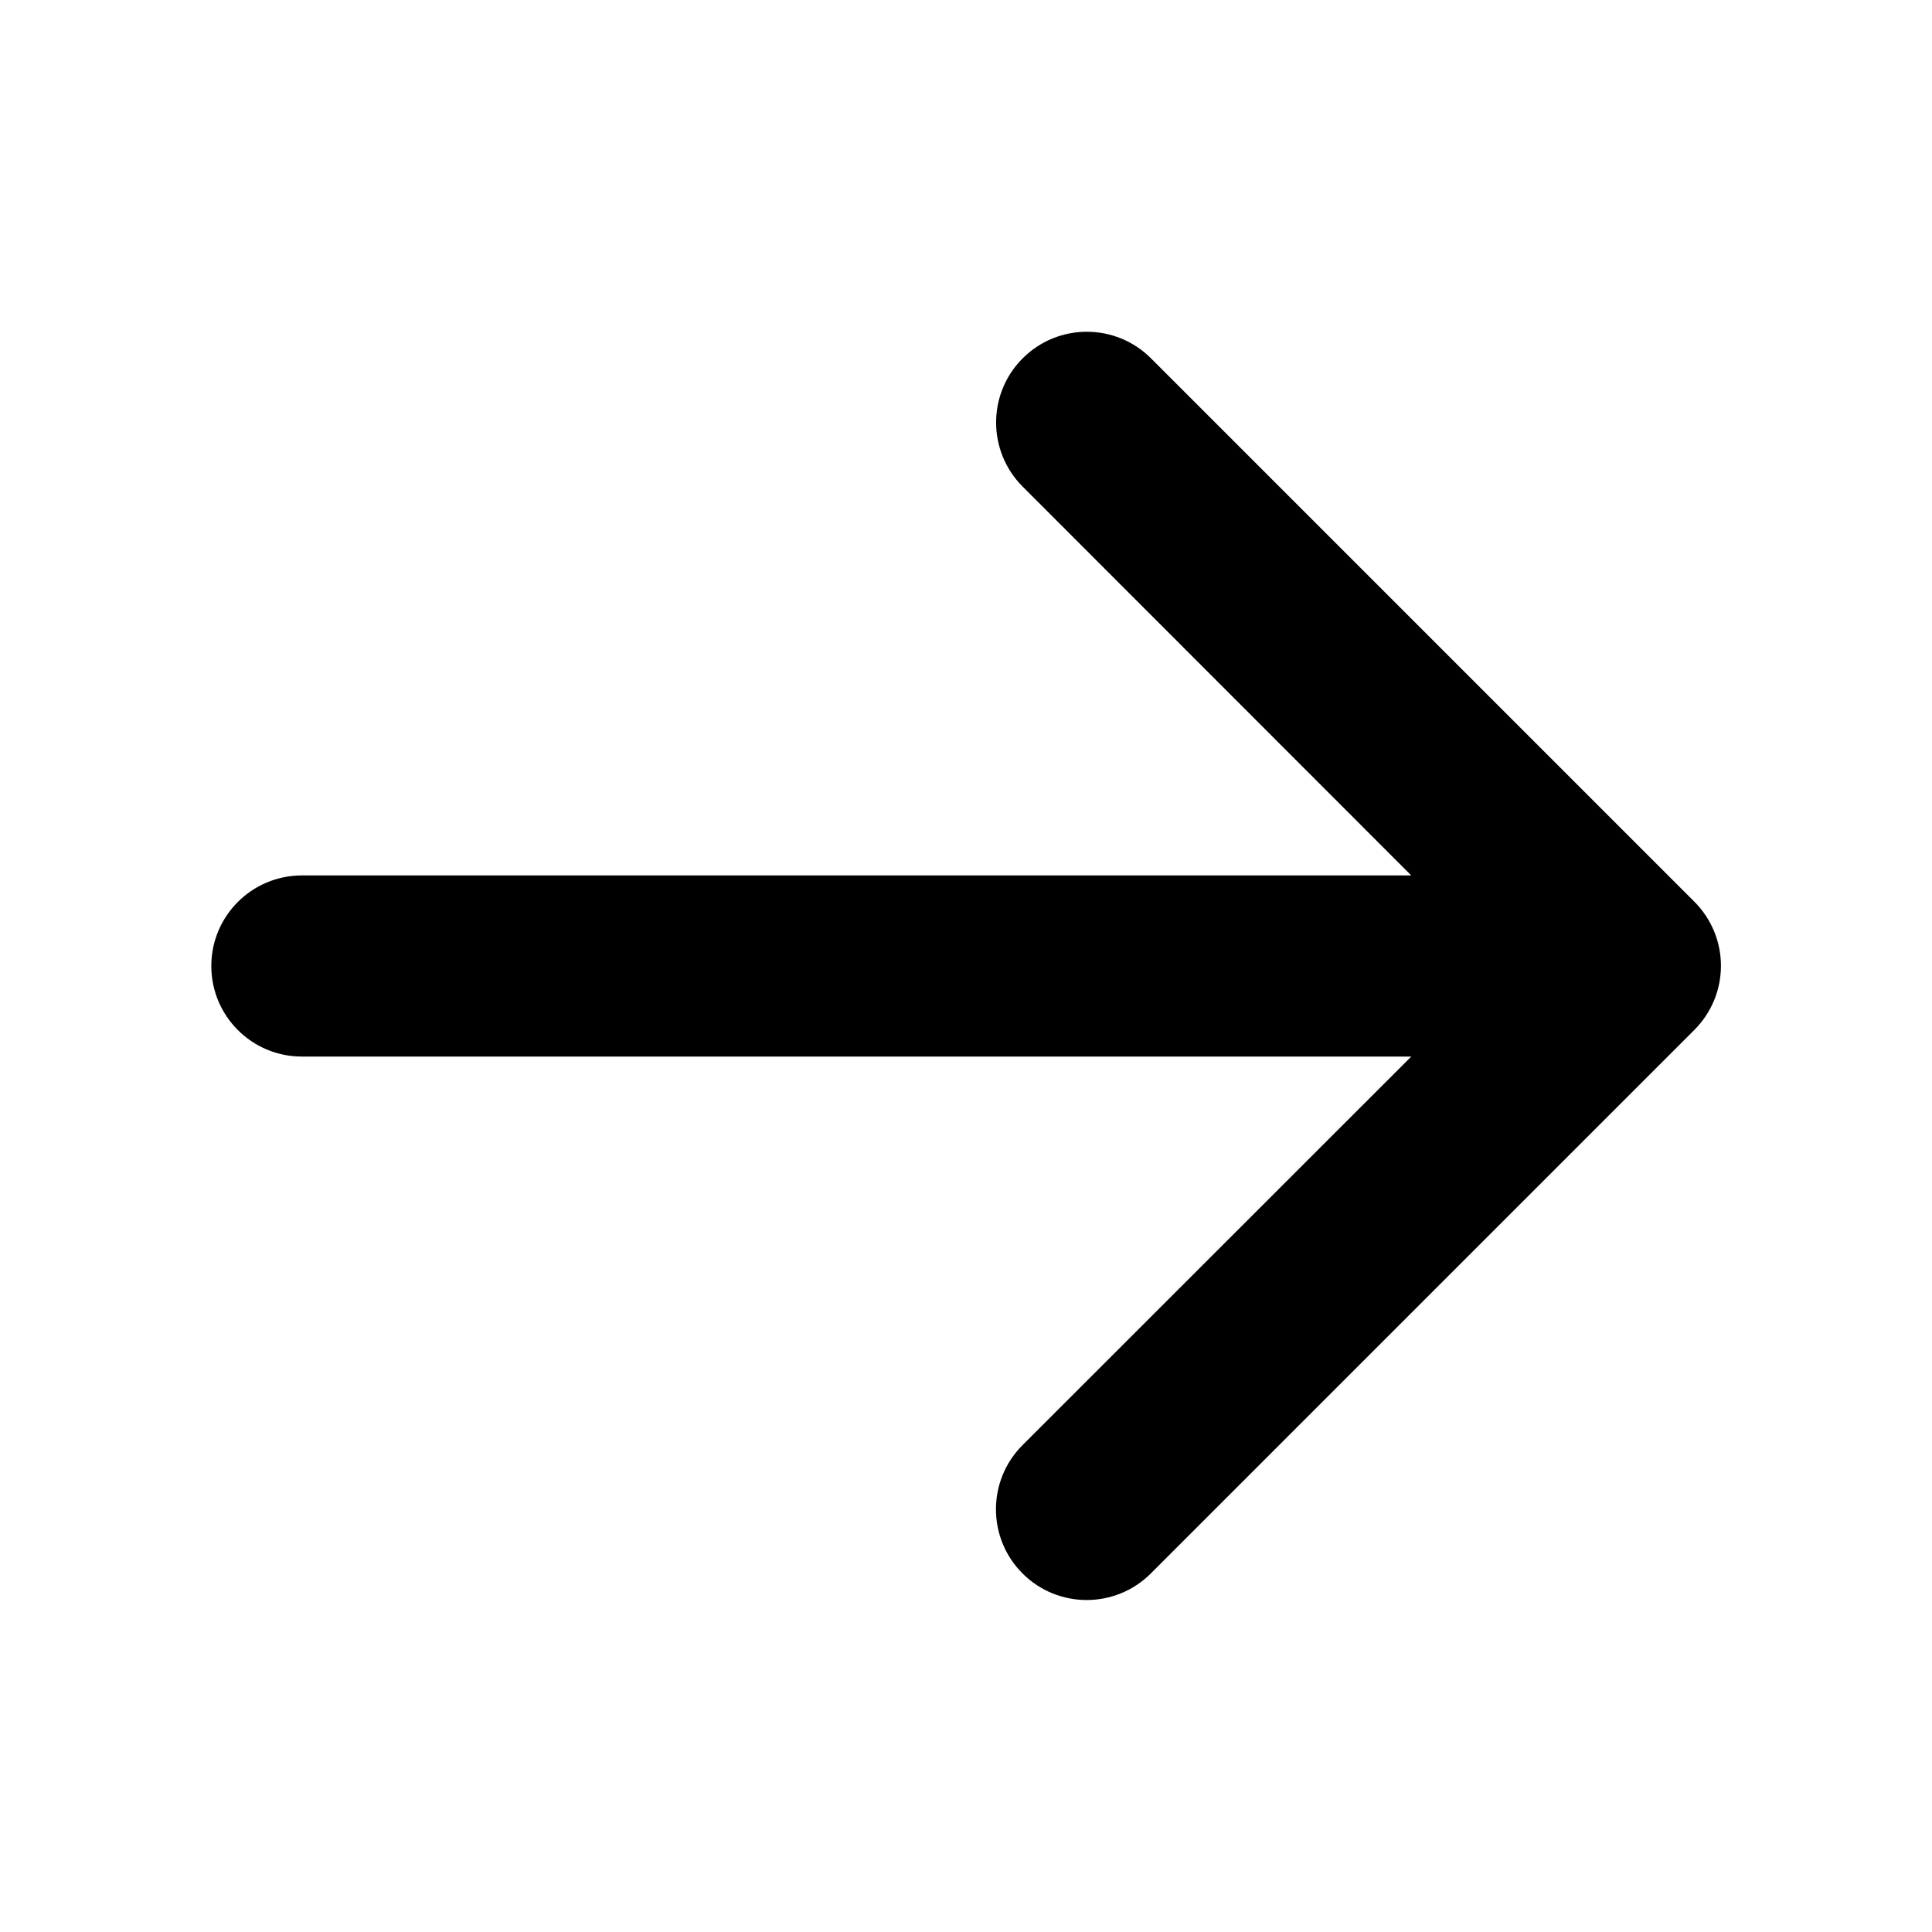
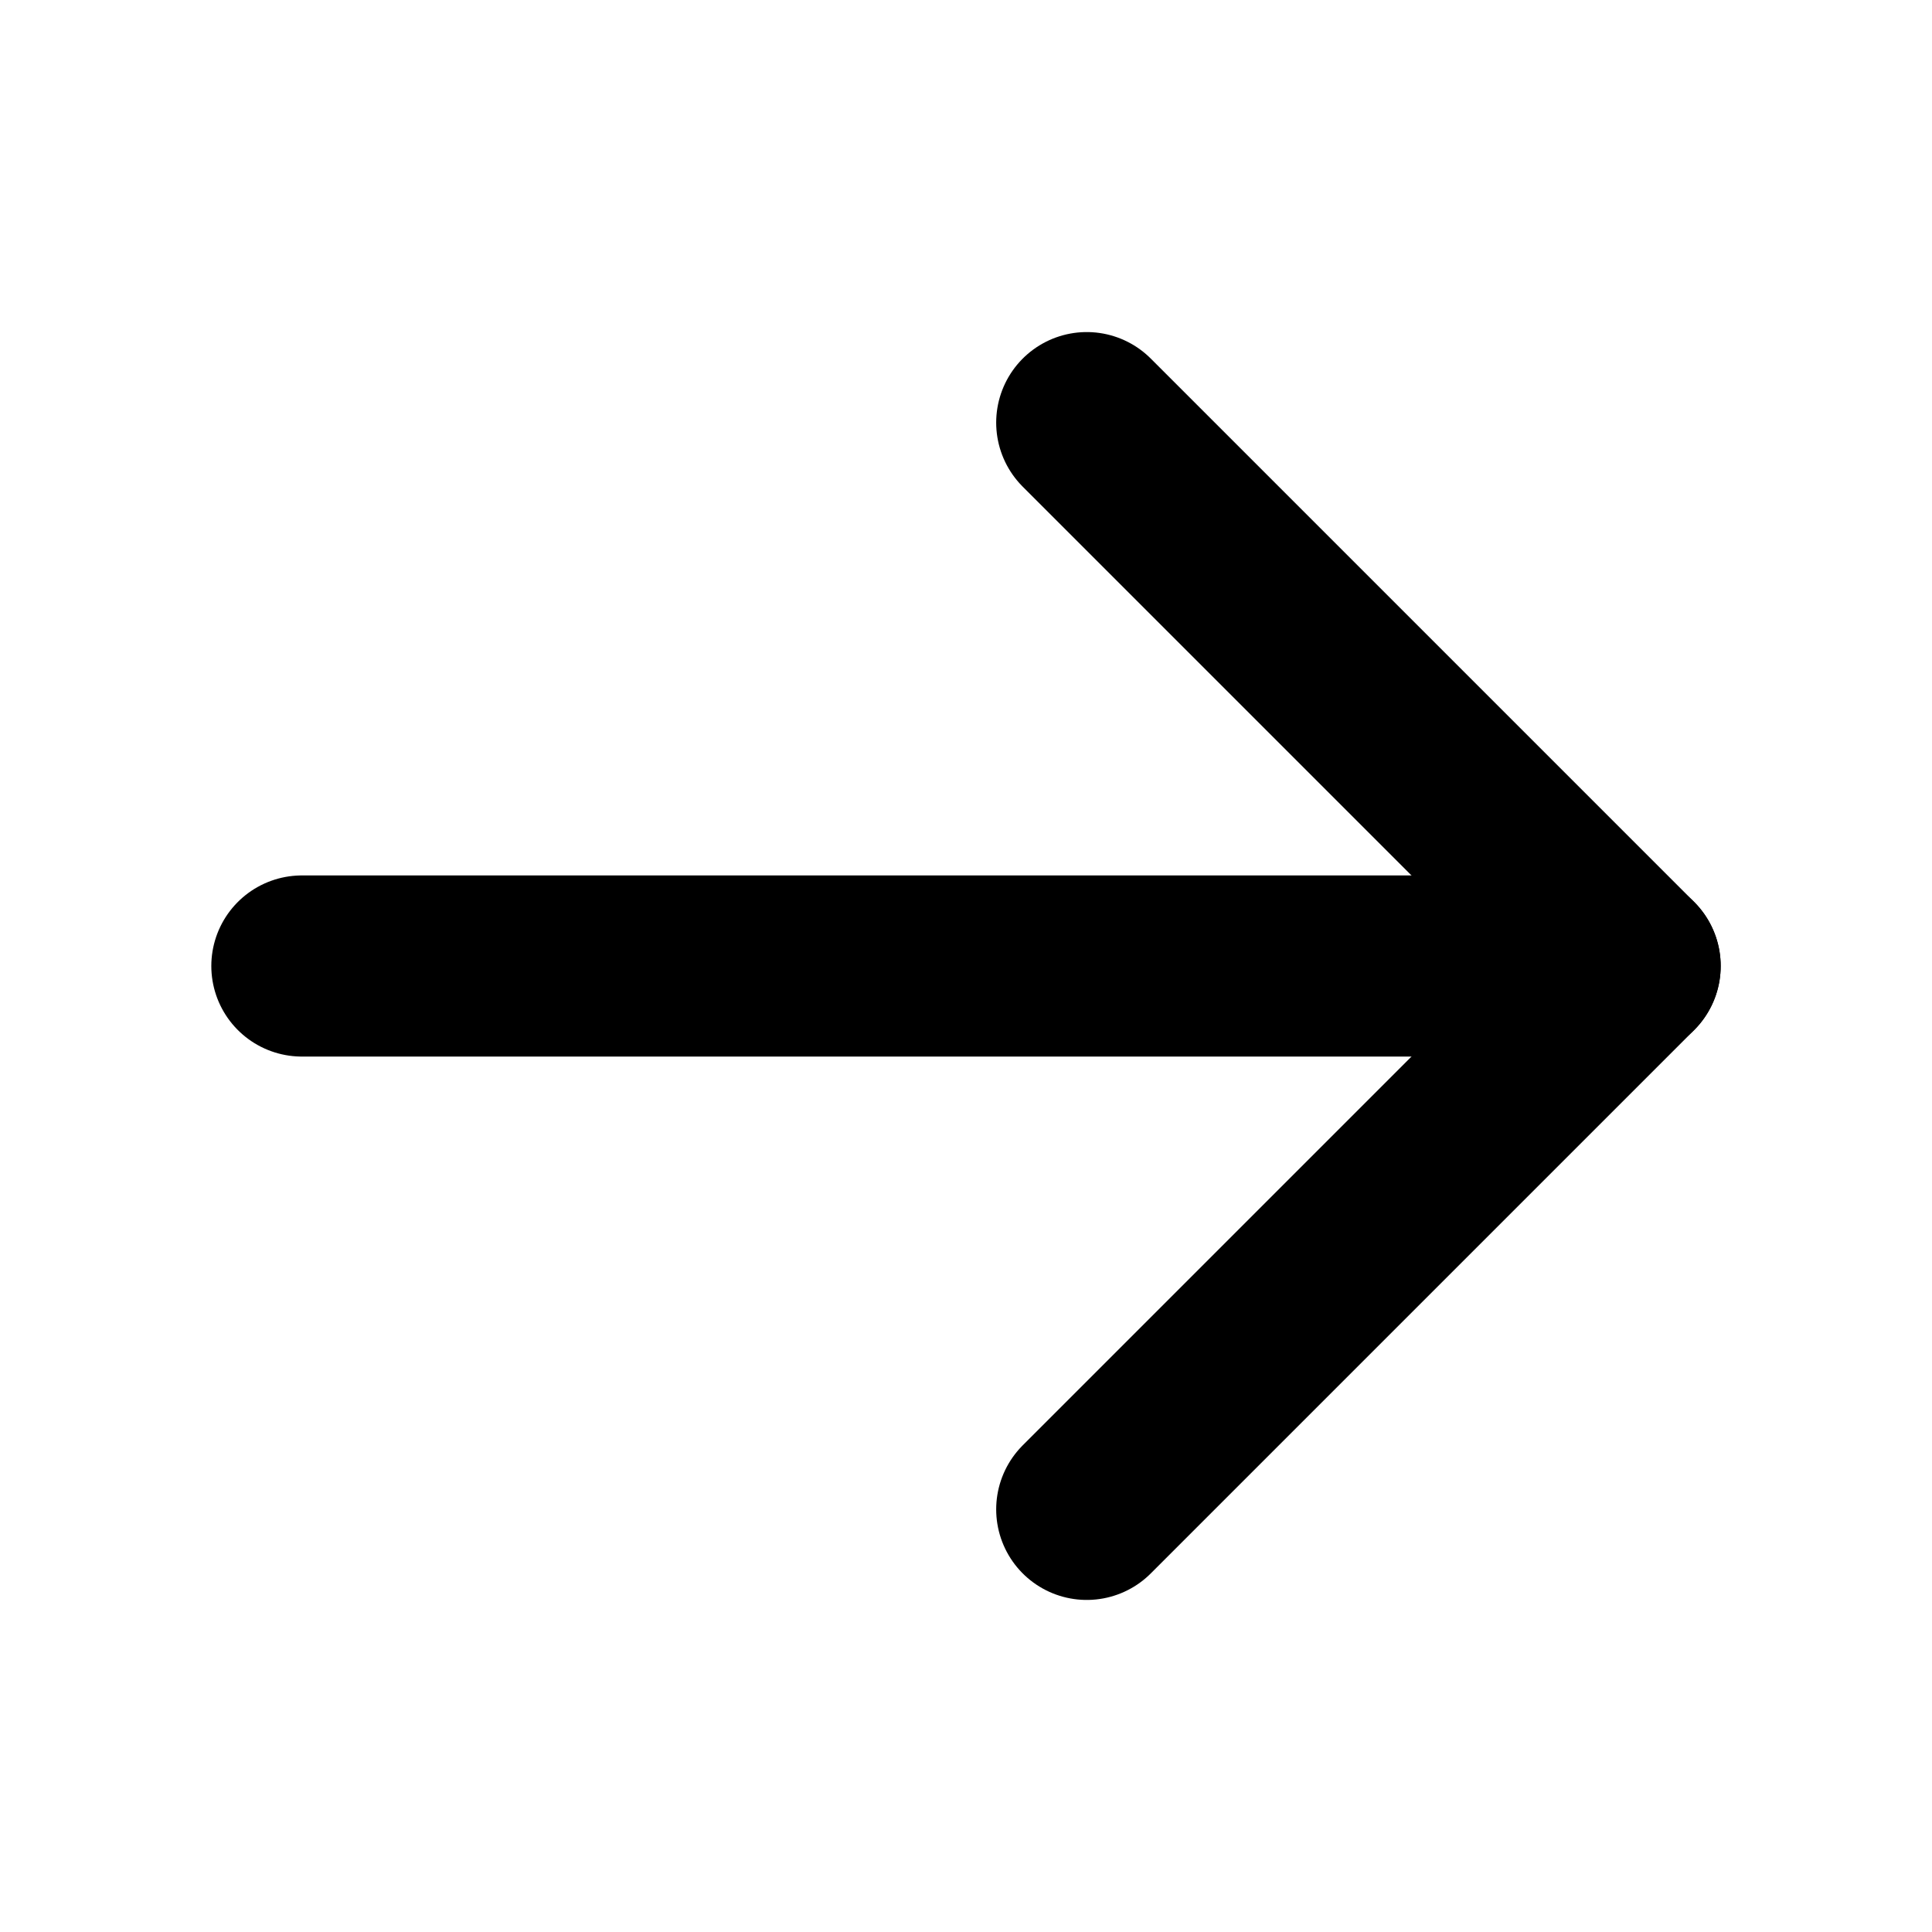
- <svg xmlns="http://www.w3.org/2000/svg" viewBox="0 0 256 256" fill="currentColor">
-   <path d="M224.49,136.49l-72,72a12,12,0,0,1-17-17L187,140H40a12,12,0,0,1,0-24H187L135.51,64.48a12,12,0,0,1,17-17l72,72A12,12,0,0,1,224.49,136.49Z" />
+ <svg xmlns="http://www.w3.org/2000/svg" viewBox="0 0 256 256">
+   <line x1="40" y1="128" x2="216" y2="128" fill="none" stroke="currentColor" stroke-linecap="round" stroke-linejoin="round" stroke-width="24" />
+   <polyline points="144 56 216 128 144 200" fill="none" stroke="currentColor" stroke-linecap="round" stroke-linejoin="round" stroke-width="24" />
</svg>
